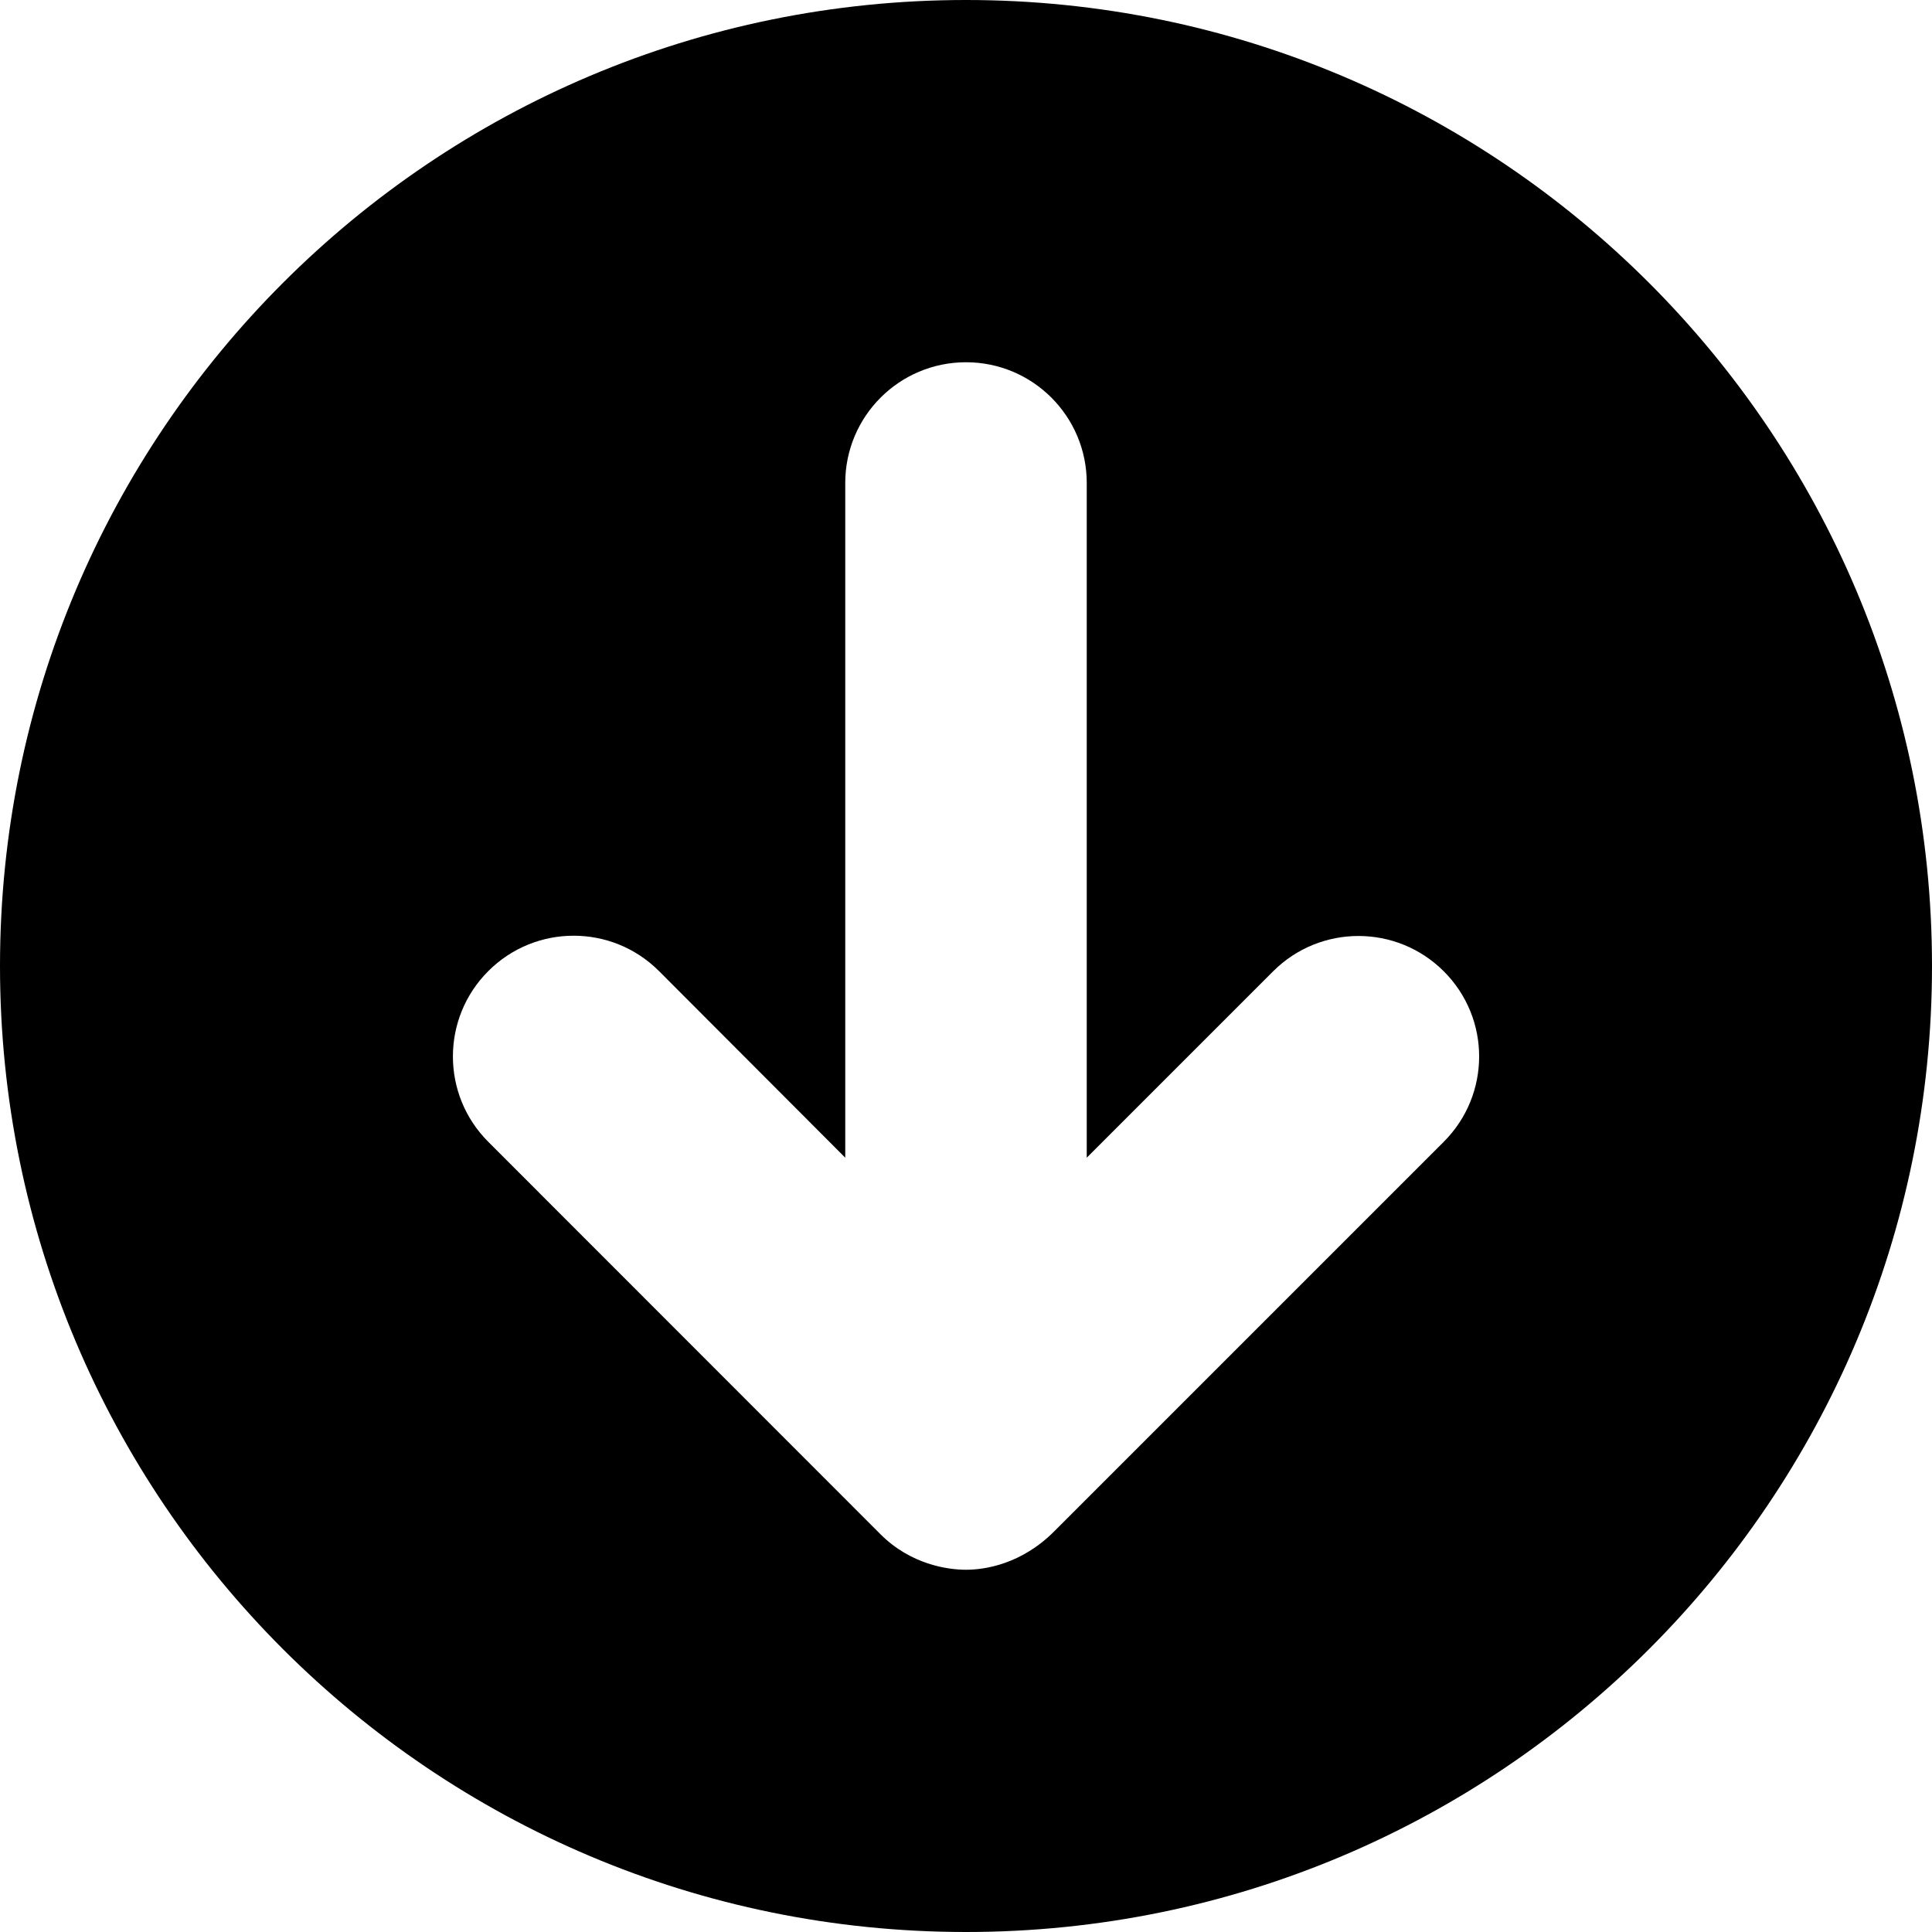
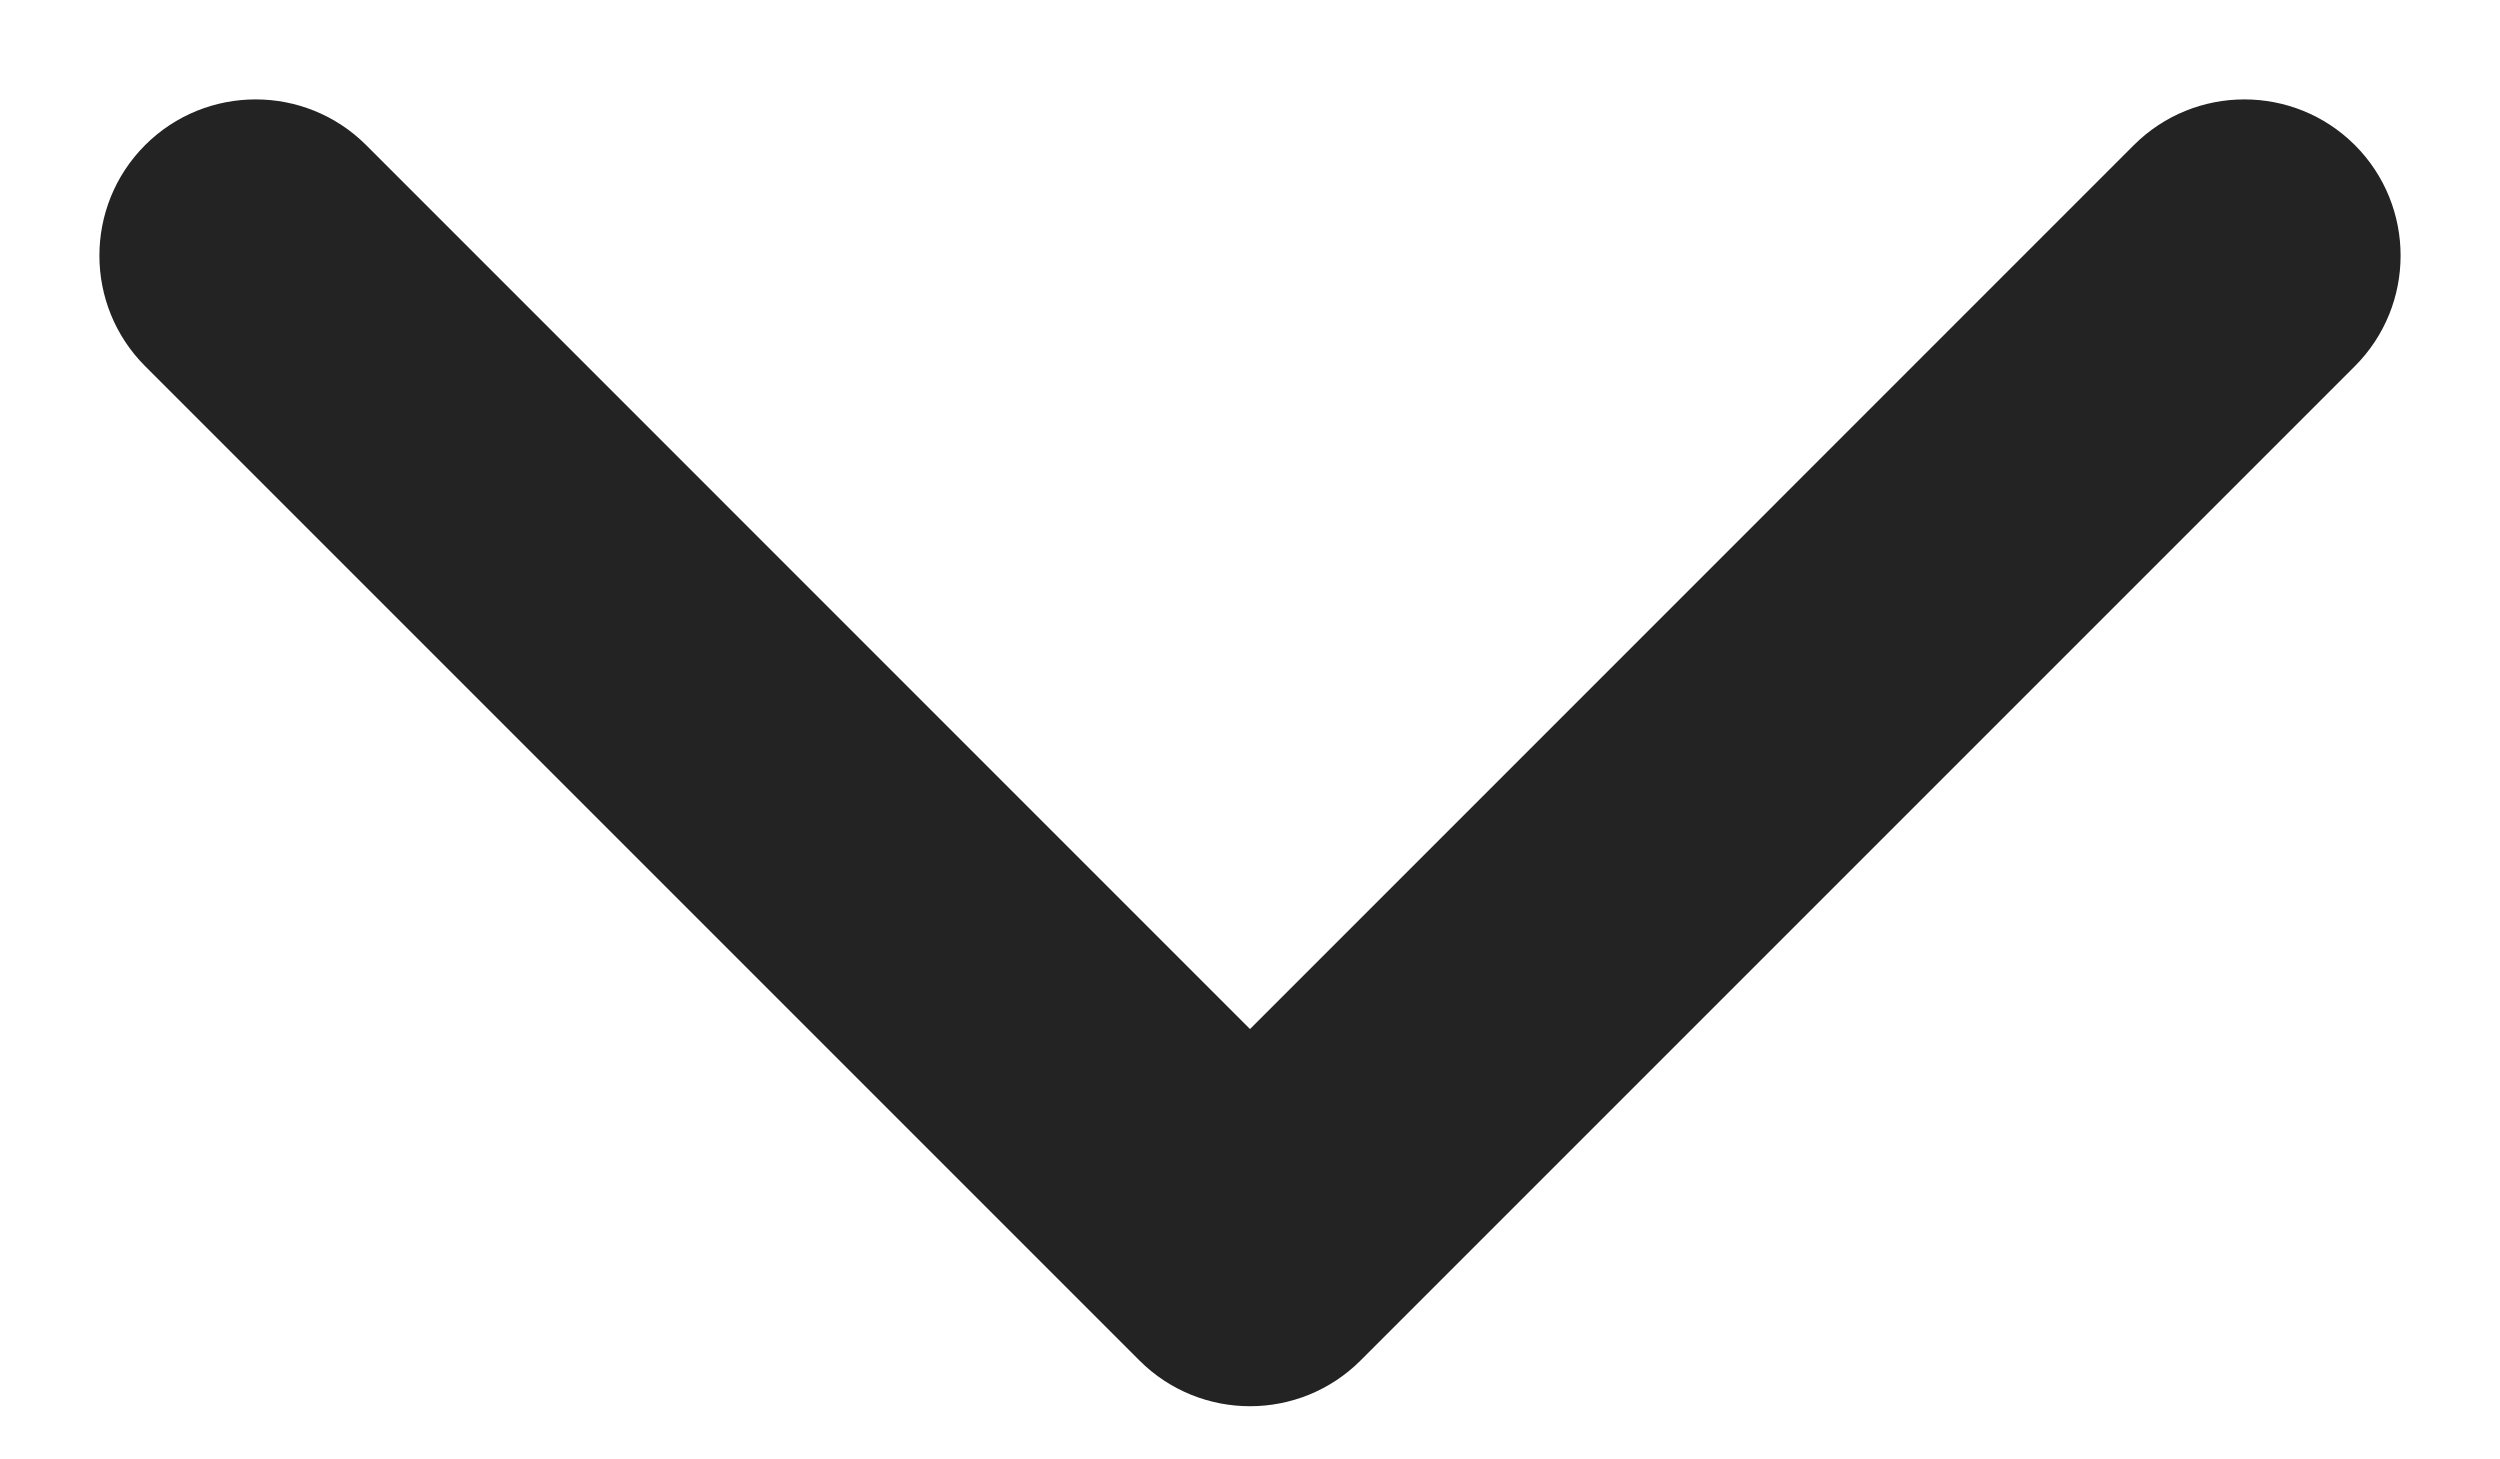
- <svg xmlns="http://www.w3.org/2000/svg" viewBox="0 0 512 512">
-   <path d="M256 0C114.6 0 0 114.6 0 256c0 141.4 114.6 256 256 256s256-114.6 256-256C512 114.6 397.4 0 256 0zM382.6 302.6l-103.1 103.1C270.7 414.6 260.9 416 256 416c-4.881 0-14.65-1.391-22.65-9.398L129.4 302.6c-12.5-12.5-12.5-32.75 0-45.25s32.75-12.5 45.25 0L224 306.8V128c0-17.69 14.33-32 32-32s32 14.31 32 32v178.8l49.38-49.38c12.5-12.5 32.75-12.5 45.25 0S395.1 290.1 382.6 302.6z" />
+ <svg xmlns="http://www.w3.org/2000/svg" width="24" height="14" viewBox="0 0 24 14" fill="none">
+   <path d="M10.939 13.061C11.525 13.646 12.475 13.646 13.061 13.061L22.607 3.515C23.192 2.929 23.192 1.979 22.607 1.393C22.021 0.808 21.071 0.808 20.485 1.393L12 9.879L3.515 1.393C2.929 0.808 1.979 0.808 1.393 1.393C0.808 1.979 0.808 2.929 1.393 3.515L10.939 13.061ZM10.5 10L10.5 12L13.5 12L13.5 10L10.5 10Z" fill="#232323" />
</svg>
